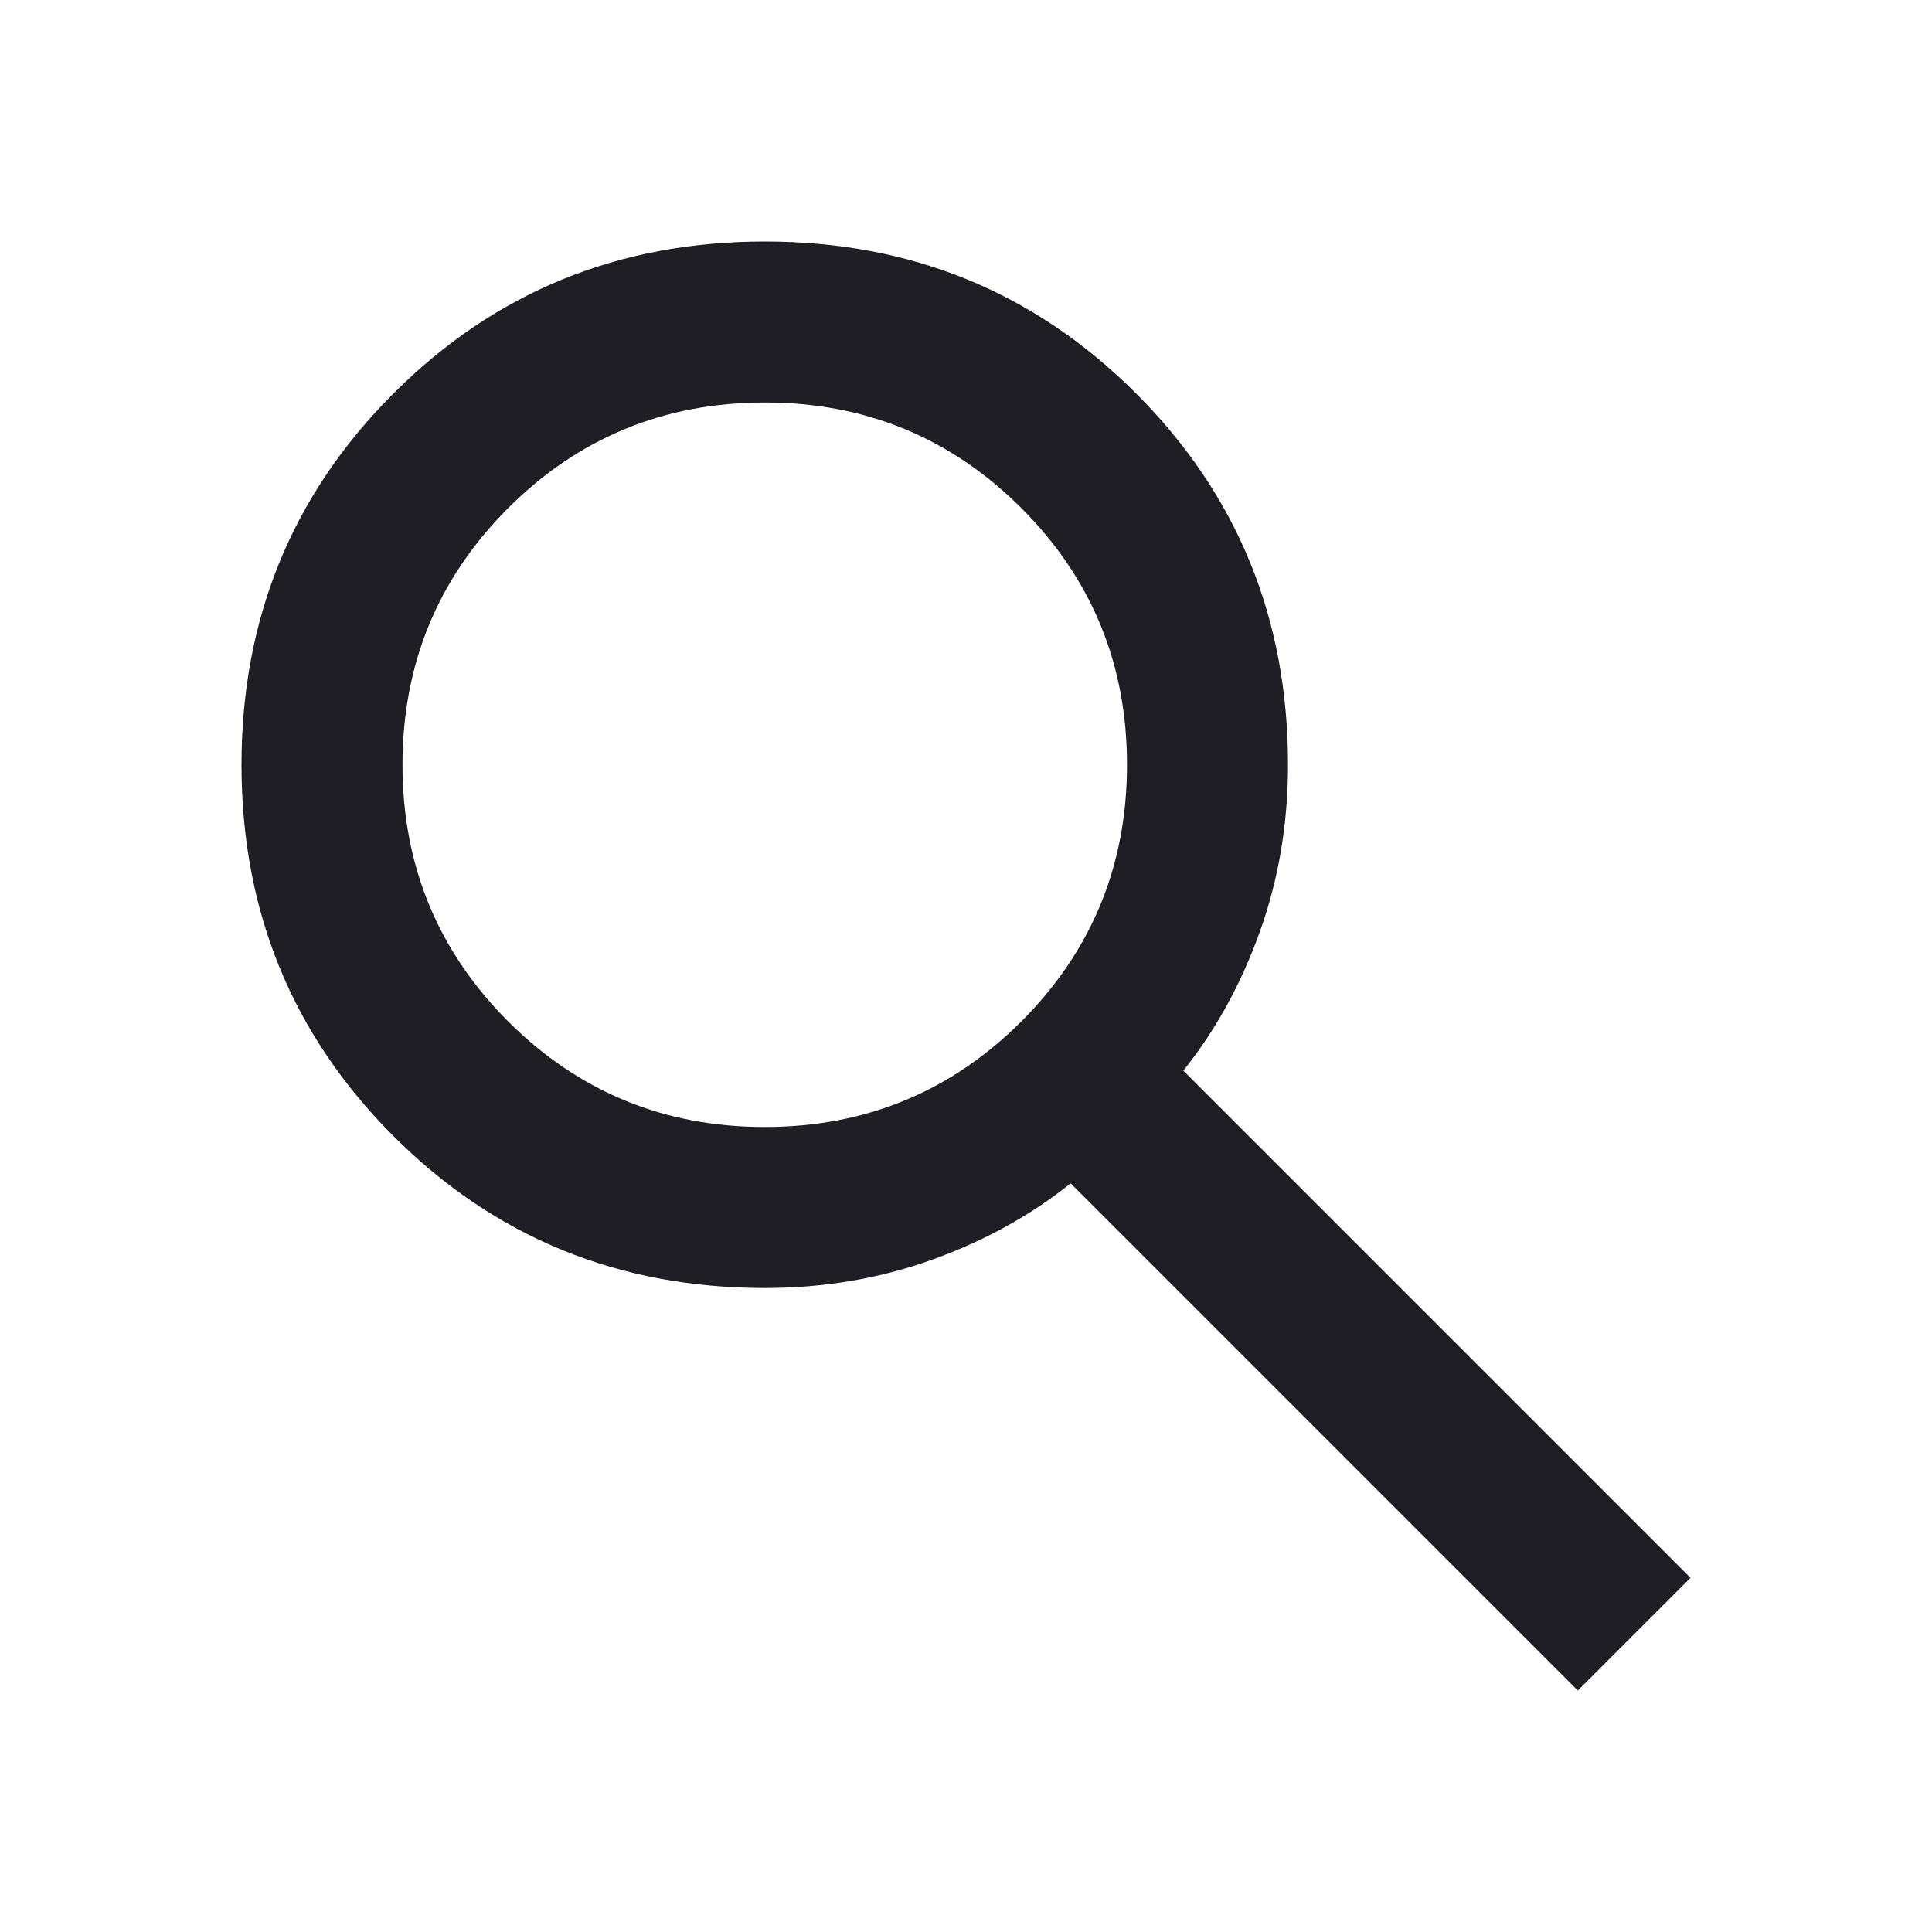
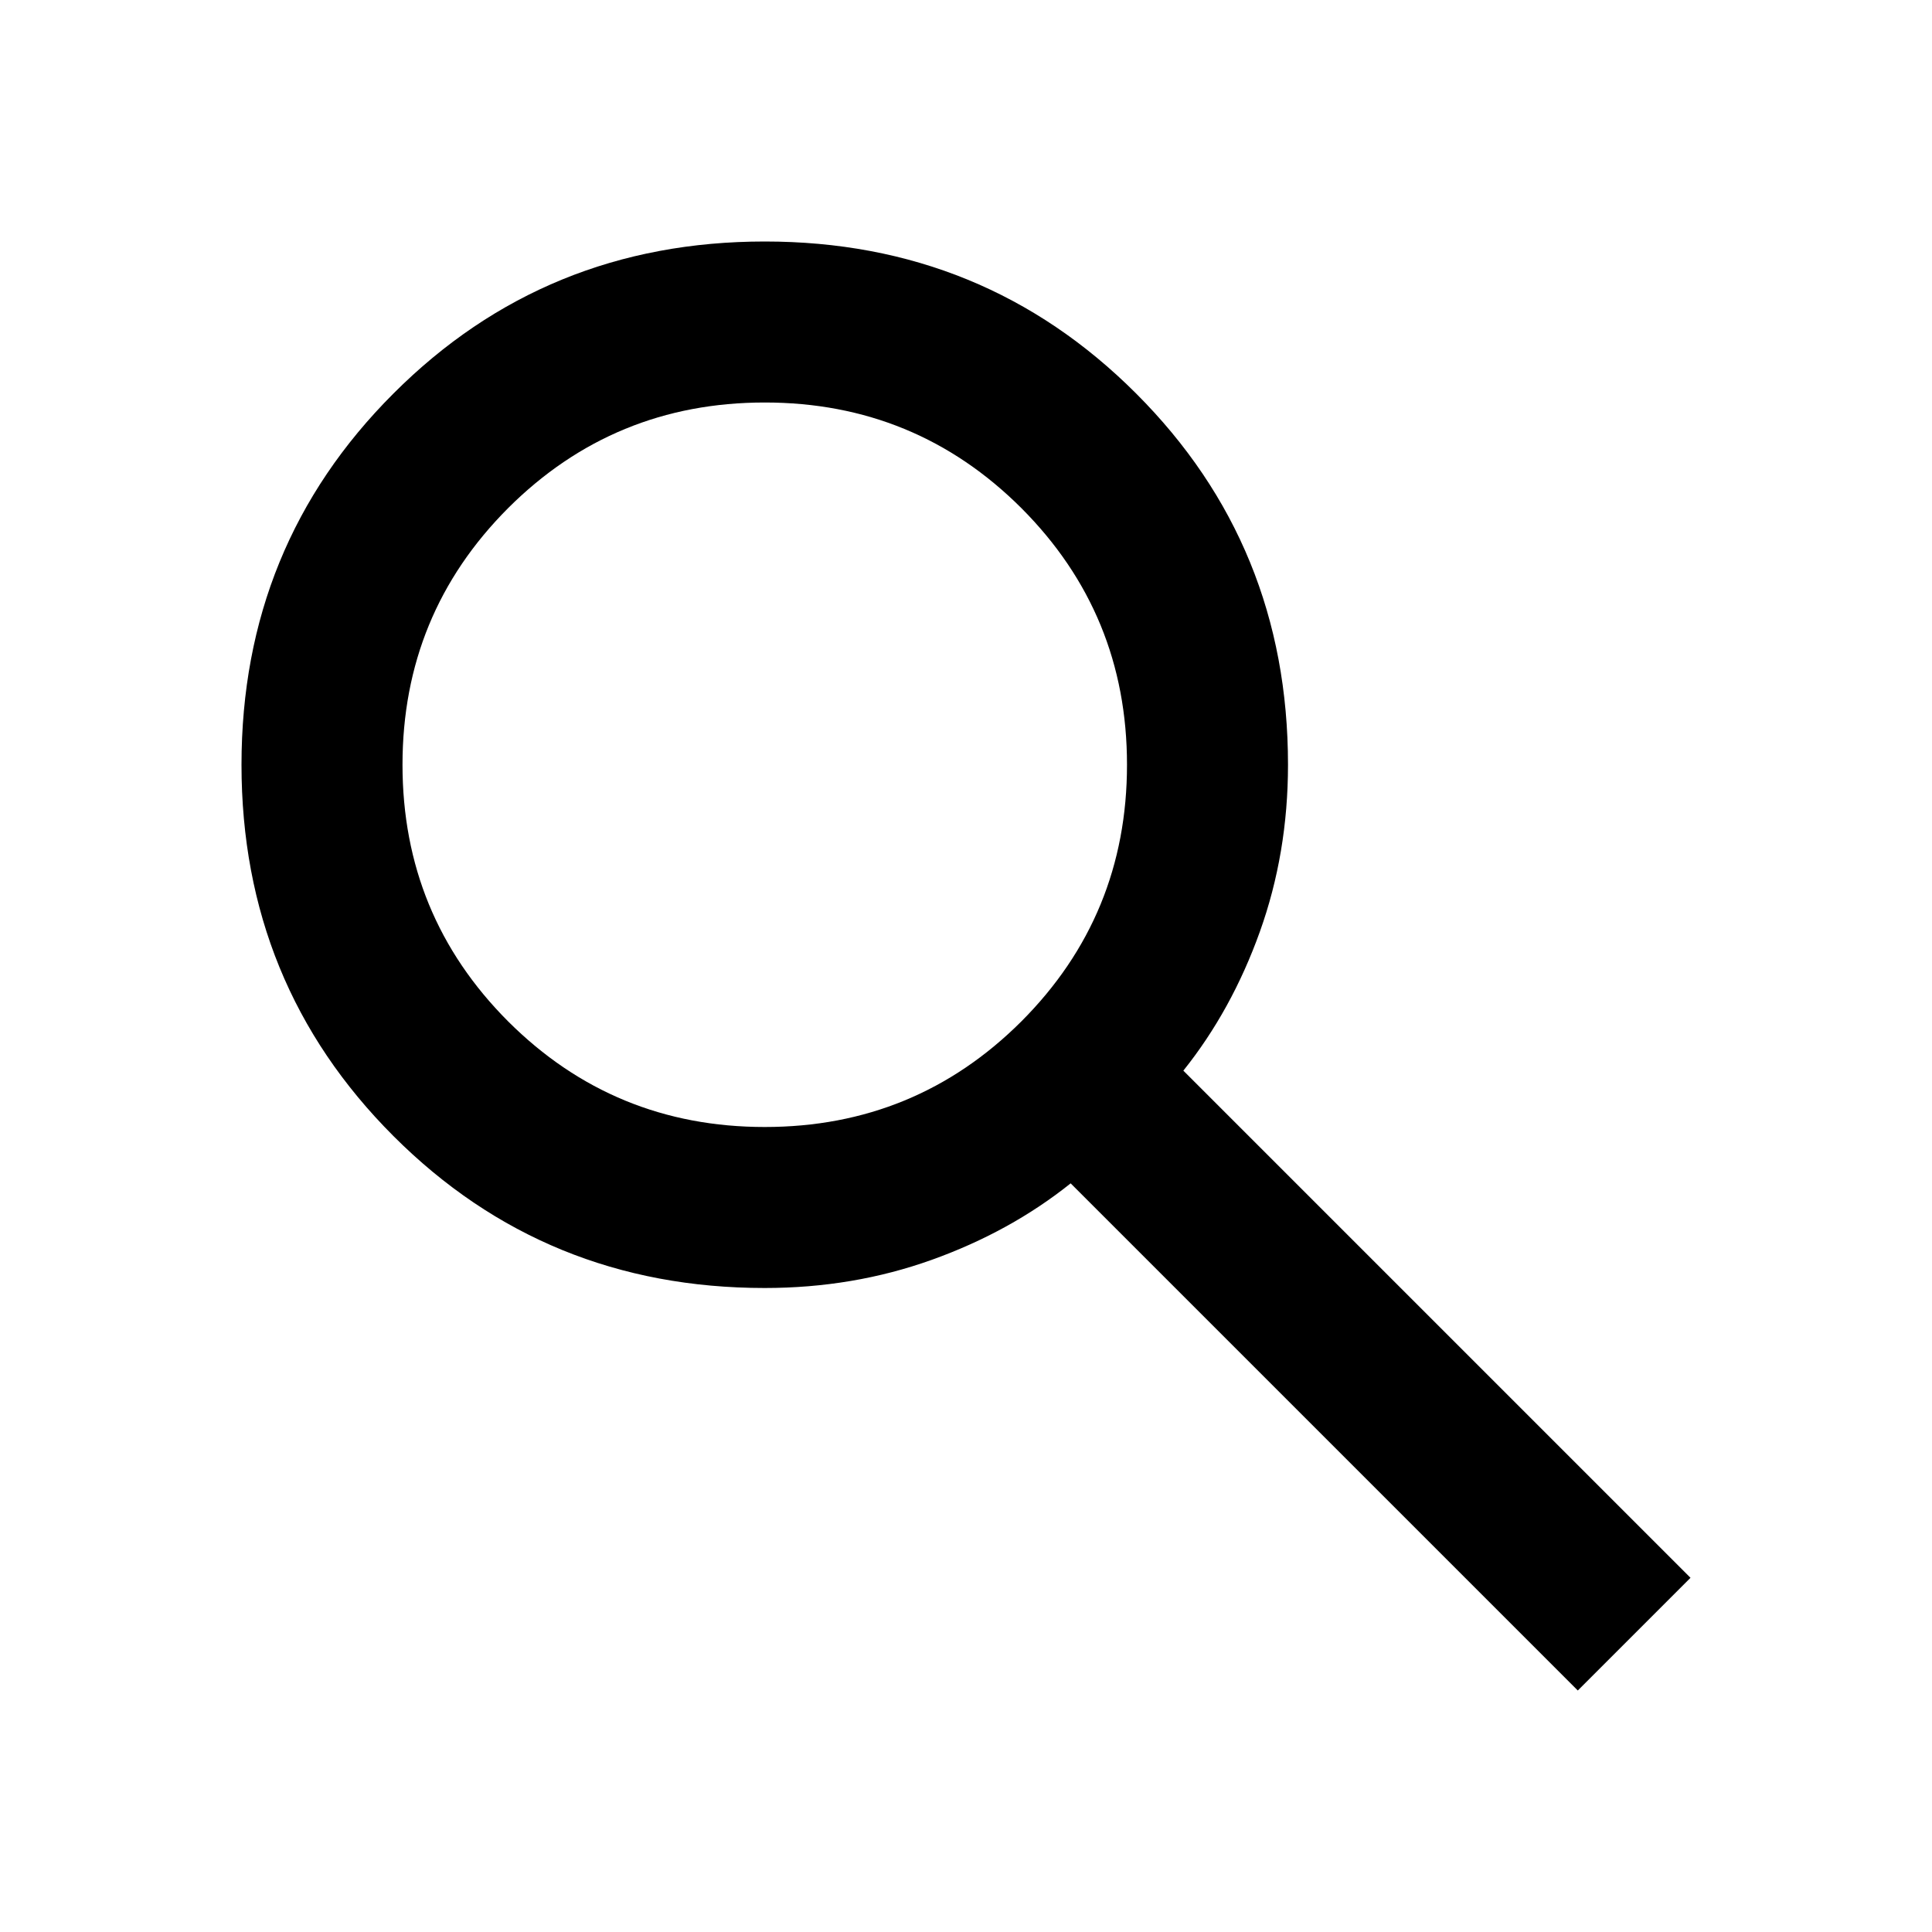
<svg xmlns="http://www.w3.org/2000/svg" preserveAspectRatio="none" overflow="visible" style="display: block;" width="24" height="24" viewBox="0 0 24 24" fill="none">
  <g id="search">
    <mask id="mask0_0_4" style="mask-type:alpha" maskUnits="userSpaceOnUse" x="0" y="0" width="24" height="24">
      <rect id="Bounding box" width="24" height="24" fill="#D9D9D9" />
    </mask>
    <g mask="url(#mask0_0_4)">
-       <path id="search_2" d="M19.6 21L13.3 14.7C12.8 15.1 12.225 15.417 11.575 15.65C10.925 15.883 10.233 16 9.5 16C7.683 16 6.146 15.371 4.888 14.113C3.629 12.854 3 11.317 3 9.5C3 7.683 3.629 6.146 4.888 4.888C6.146 3.629 7.683 3 9.5 3C11.317 3 12.854 3.629 14.113 4.888C15.371 6.146 16 7.683 16 9.5C16 10.233 15.883 10.925 15.65 11.575C15.417 12.225 15.1 12.8 14.7 13.3L21 19.6L19.6 21ZM9.5 14C10.75 14 11.812 13.562 12.688 12.688C13.562 11.812 14 10.75 14 9.5C14 8.25 13.562 7.188 12.688 6.312C11.812 5.438 10.75 5 9.5 5C8.25 5 7.188 5.438 6.312 6.312C5.438 7.188 5 8.25 5 9.5C5 10.75 5.438 11.812 6.312 12.688C7.188 13.562 8.25 14 9.5 14Z" fill="#1E1E24" />
+       <path id="search_2" d="M19.6 21L13.3 14.7C12.8 15.1 12.225 15.417 11.575 15.65C10.925 15.883 10.233 16 9.5 16C7.683 16 6.146 15.371 4.888 14.113C3.629 12.854 3 11.317 3 9.5C3 7.683 3.629 6.146 4.888 4.888C6.146 3.629 7.683 3 9.5 3C11.317 3 12.854 3.629 14.113 4.888C15.371 6.146 16 7.683 16 9.5C16 10.233 15.883 10.925 15.65 11.575C15.417 12.225 15.1 12.8 14.7 13.3L21 19.6L19.6 21ZM9.5 14C10.75 14 11.812 13.562 12.688 12.688C13.562 11.812 14 10.75 14 9.5C14 8.25 13.562 7.188 12.688 6.312C11.812 5.438 10.75 5 9.5 5C8.25 5 7.188 5.438 6.312 6.312C5.438 7.188 5 8.25 5 9.5C5 10.75 5.438 11.812 6.312 12.688C7.188 13.562 8.25 14 9.5 14Z" fill="#000000" />
    </g>
  </g>
</svg>
